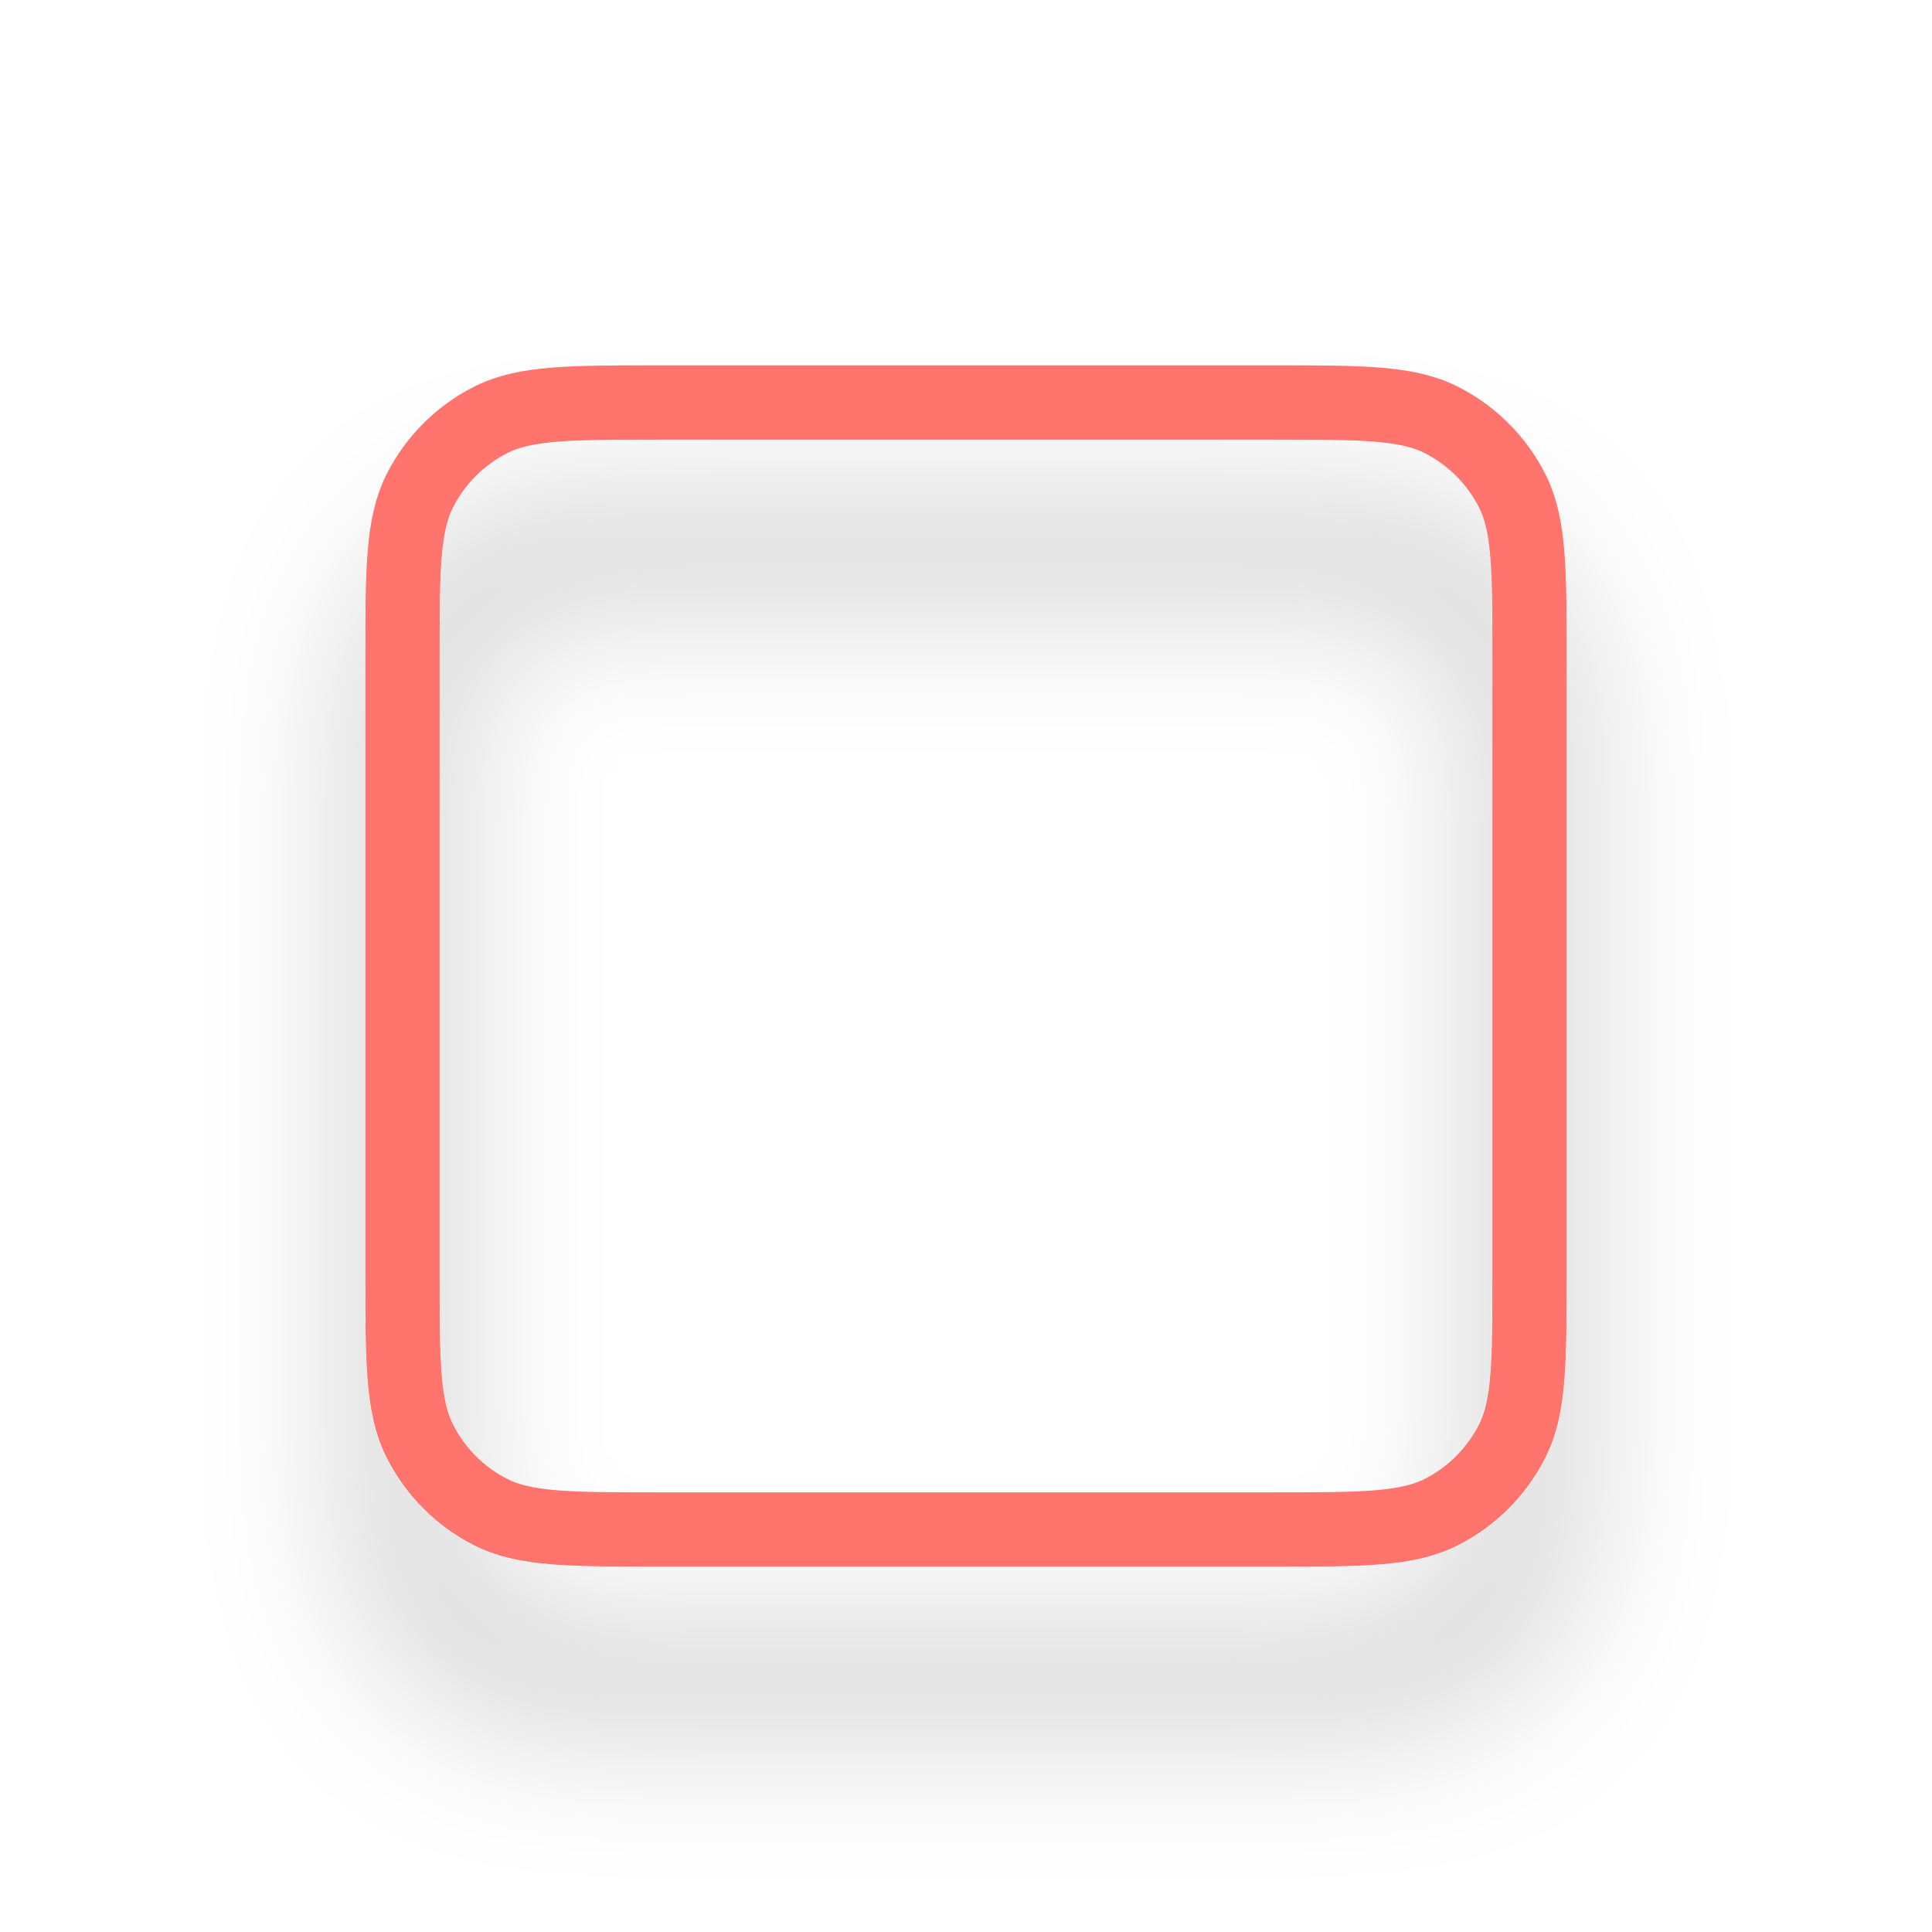
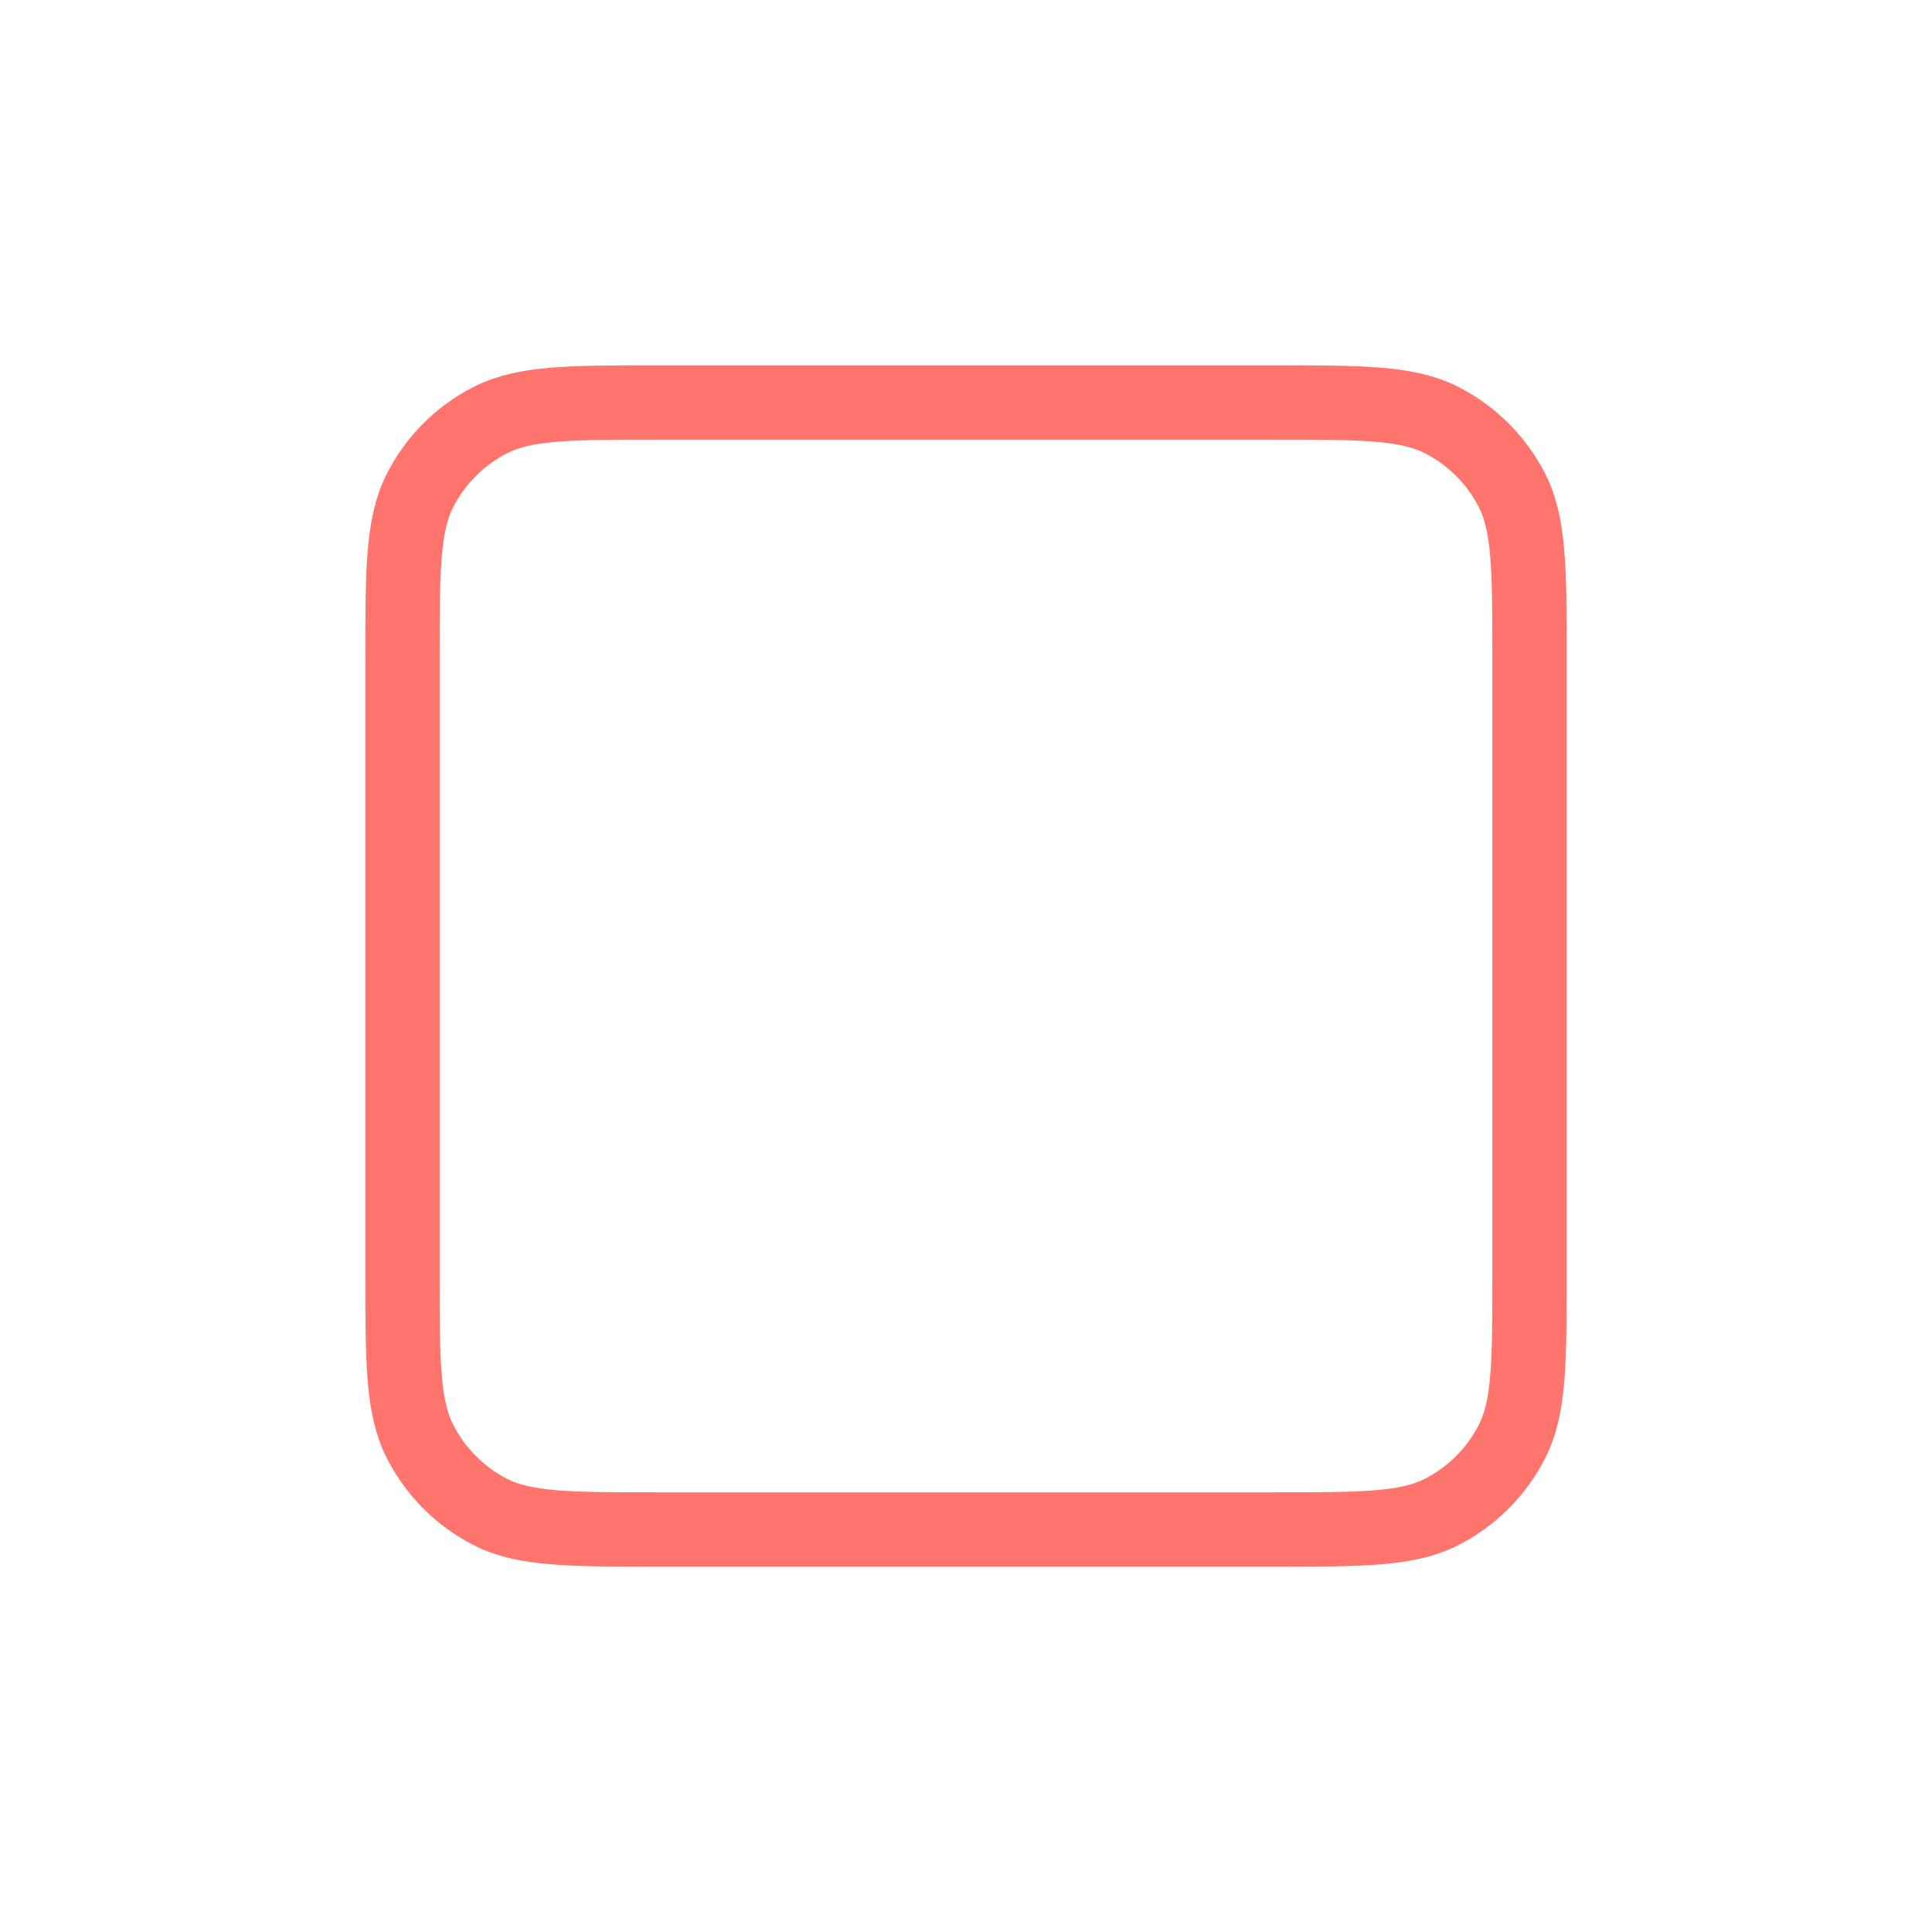
<svg xmlns="http://www.w3.org/2000/svg" width="52" height="52" viewBox="0 0 52 52" fill="none">
-   <g filter="url(#filter0_d_102_47)">
-     <path d="M10.833 17.767V34.234C10.833 36.661 10.833 37.872 11.306 38.799C11.721 39.615 12.383 40.279 13.199 40.695C14.125 41.167 15.338 41.167 17.76 41.167H34.241C36.663 41.167 37.874 41.167 38.8 40.695C39.616 40.279 40.279 39.615 40.695 38.799C41.167 37.873 41.167 36.662 41.167 34.24V17.76C41.167 15.338 41.167 14.125 40.695 13.199C40.279 12.384 39.616 11.721 38.8 11.306C37.873 10.833 36.661 10.833 34.234 10.833H17.767C15.34 10.833 14.126 10.833 13.199 11.306C12.383 11.721 11.721 12.384 11.306 13.199C10.833 14.126 10.833 15.34 10.833 17.767Z" stroke="#FF746C" stroke-width="2" stroke-linecap="round" stroke-linejoin="round" />
-   </g>
-   <defs>
-     <filter id="filter0_d_102_47" x="-4" y="0" width="60" height="60" filterUnits="userSpaceOnUse" color-interpolation-filters="sRGB">
-       <feFlood flood-opacity="0" result="BackgroundImageFix" />
-       <feColorMatrix in="SourceAlpha" type="matrix" values="0 0 0 0 0 0 0 0 0 0 0 0 0 0 0 0 0 0 127 0" result="hardAlpha" />
-       <feOffset dy="4" />
-       <feGaussianBlur stdDeviation="2" />
-       <feComposite in2="hardAlpha" operator="out" />
-       <feColorMatrix type="matrix" values="0 0 0 0 0 0 0 0 0 0 0 0 0 0 0 0 0 0 0.25 0" />
-       <feBlend mode="normal" in2="BackgroundImageFix" result="effect1_dropShadow_102_47" />
-       <feBlend mode="normal" in="SourceGraphic" in2="effect1_dropShadow_102_47" result="shape" />
-     </filter>
-   </defs>
+   <path d="M10.833 17.767V34.234C10.833 36.661 10.833 37.872 11.306 38.799C11.721 39.615 12.383 40.279 13.199 40.695C14.125 41.167 15.338 41.167 17.76 41.167H34.241C36.663 41.167 37.874 41.167 38.8 40.695C39.616 40.279 40.279 39.615 40.695 38.799C41.167 37.873 41.167 36.662 41.167 34.24V17.76C41.167 15.338 41.167 14.125 40.695 13.199C40.279 12.384 39.616 11.721 38.8 11.306C37.873 10.833 36.661 10.833 34.234 10.833H17.767C15.34 10.833 14.126 10.833 13.199 11.306C12.383 11.721 11.721 12.384 11.306 13.199C10.833 14.126 10.833 15.34 10.833 17.767Z" stroke="#FF746C" stroke-width="2" stroke-linecap="round" stroke-linejoin="round" />
</svg>
